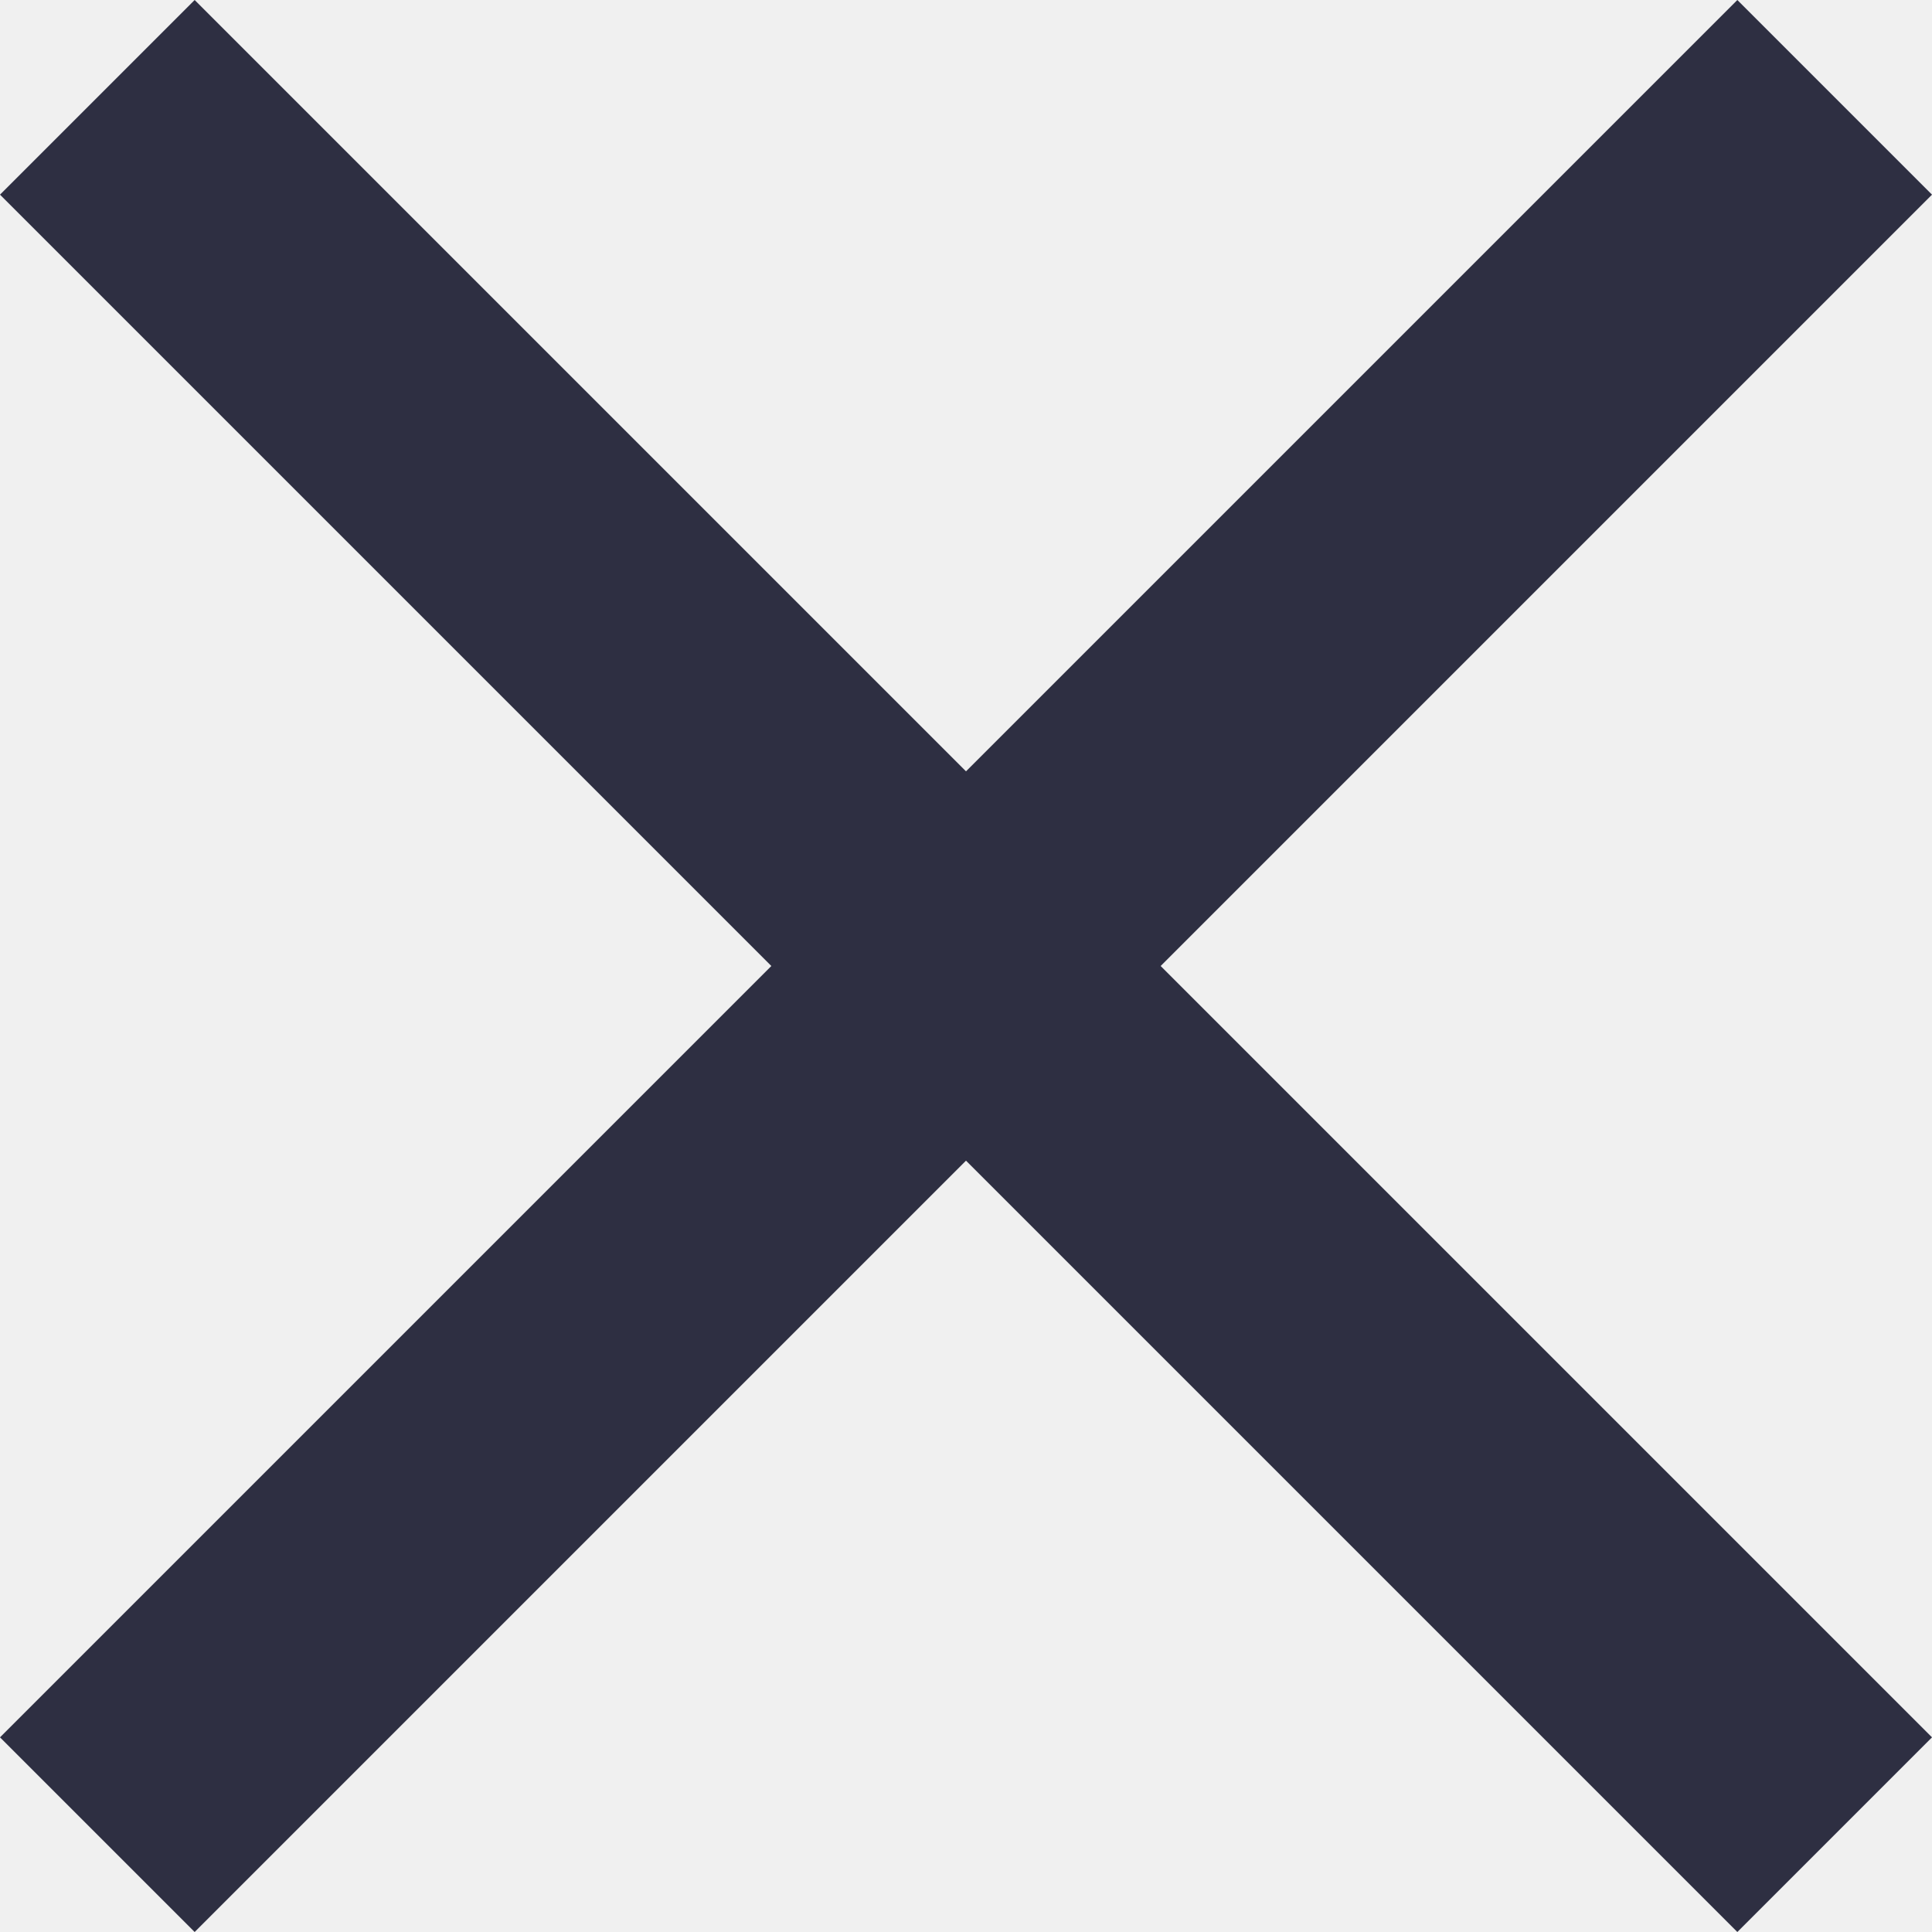
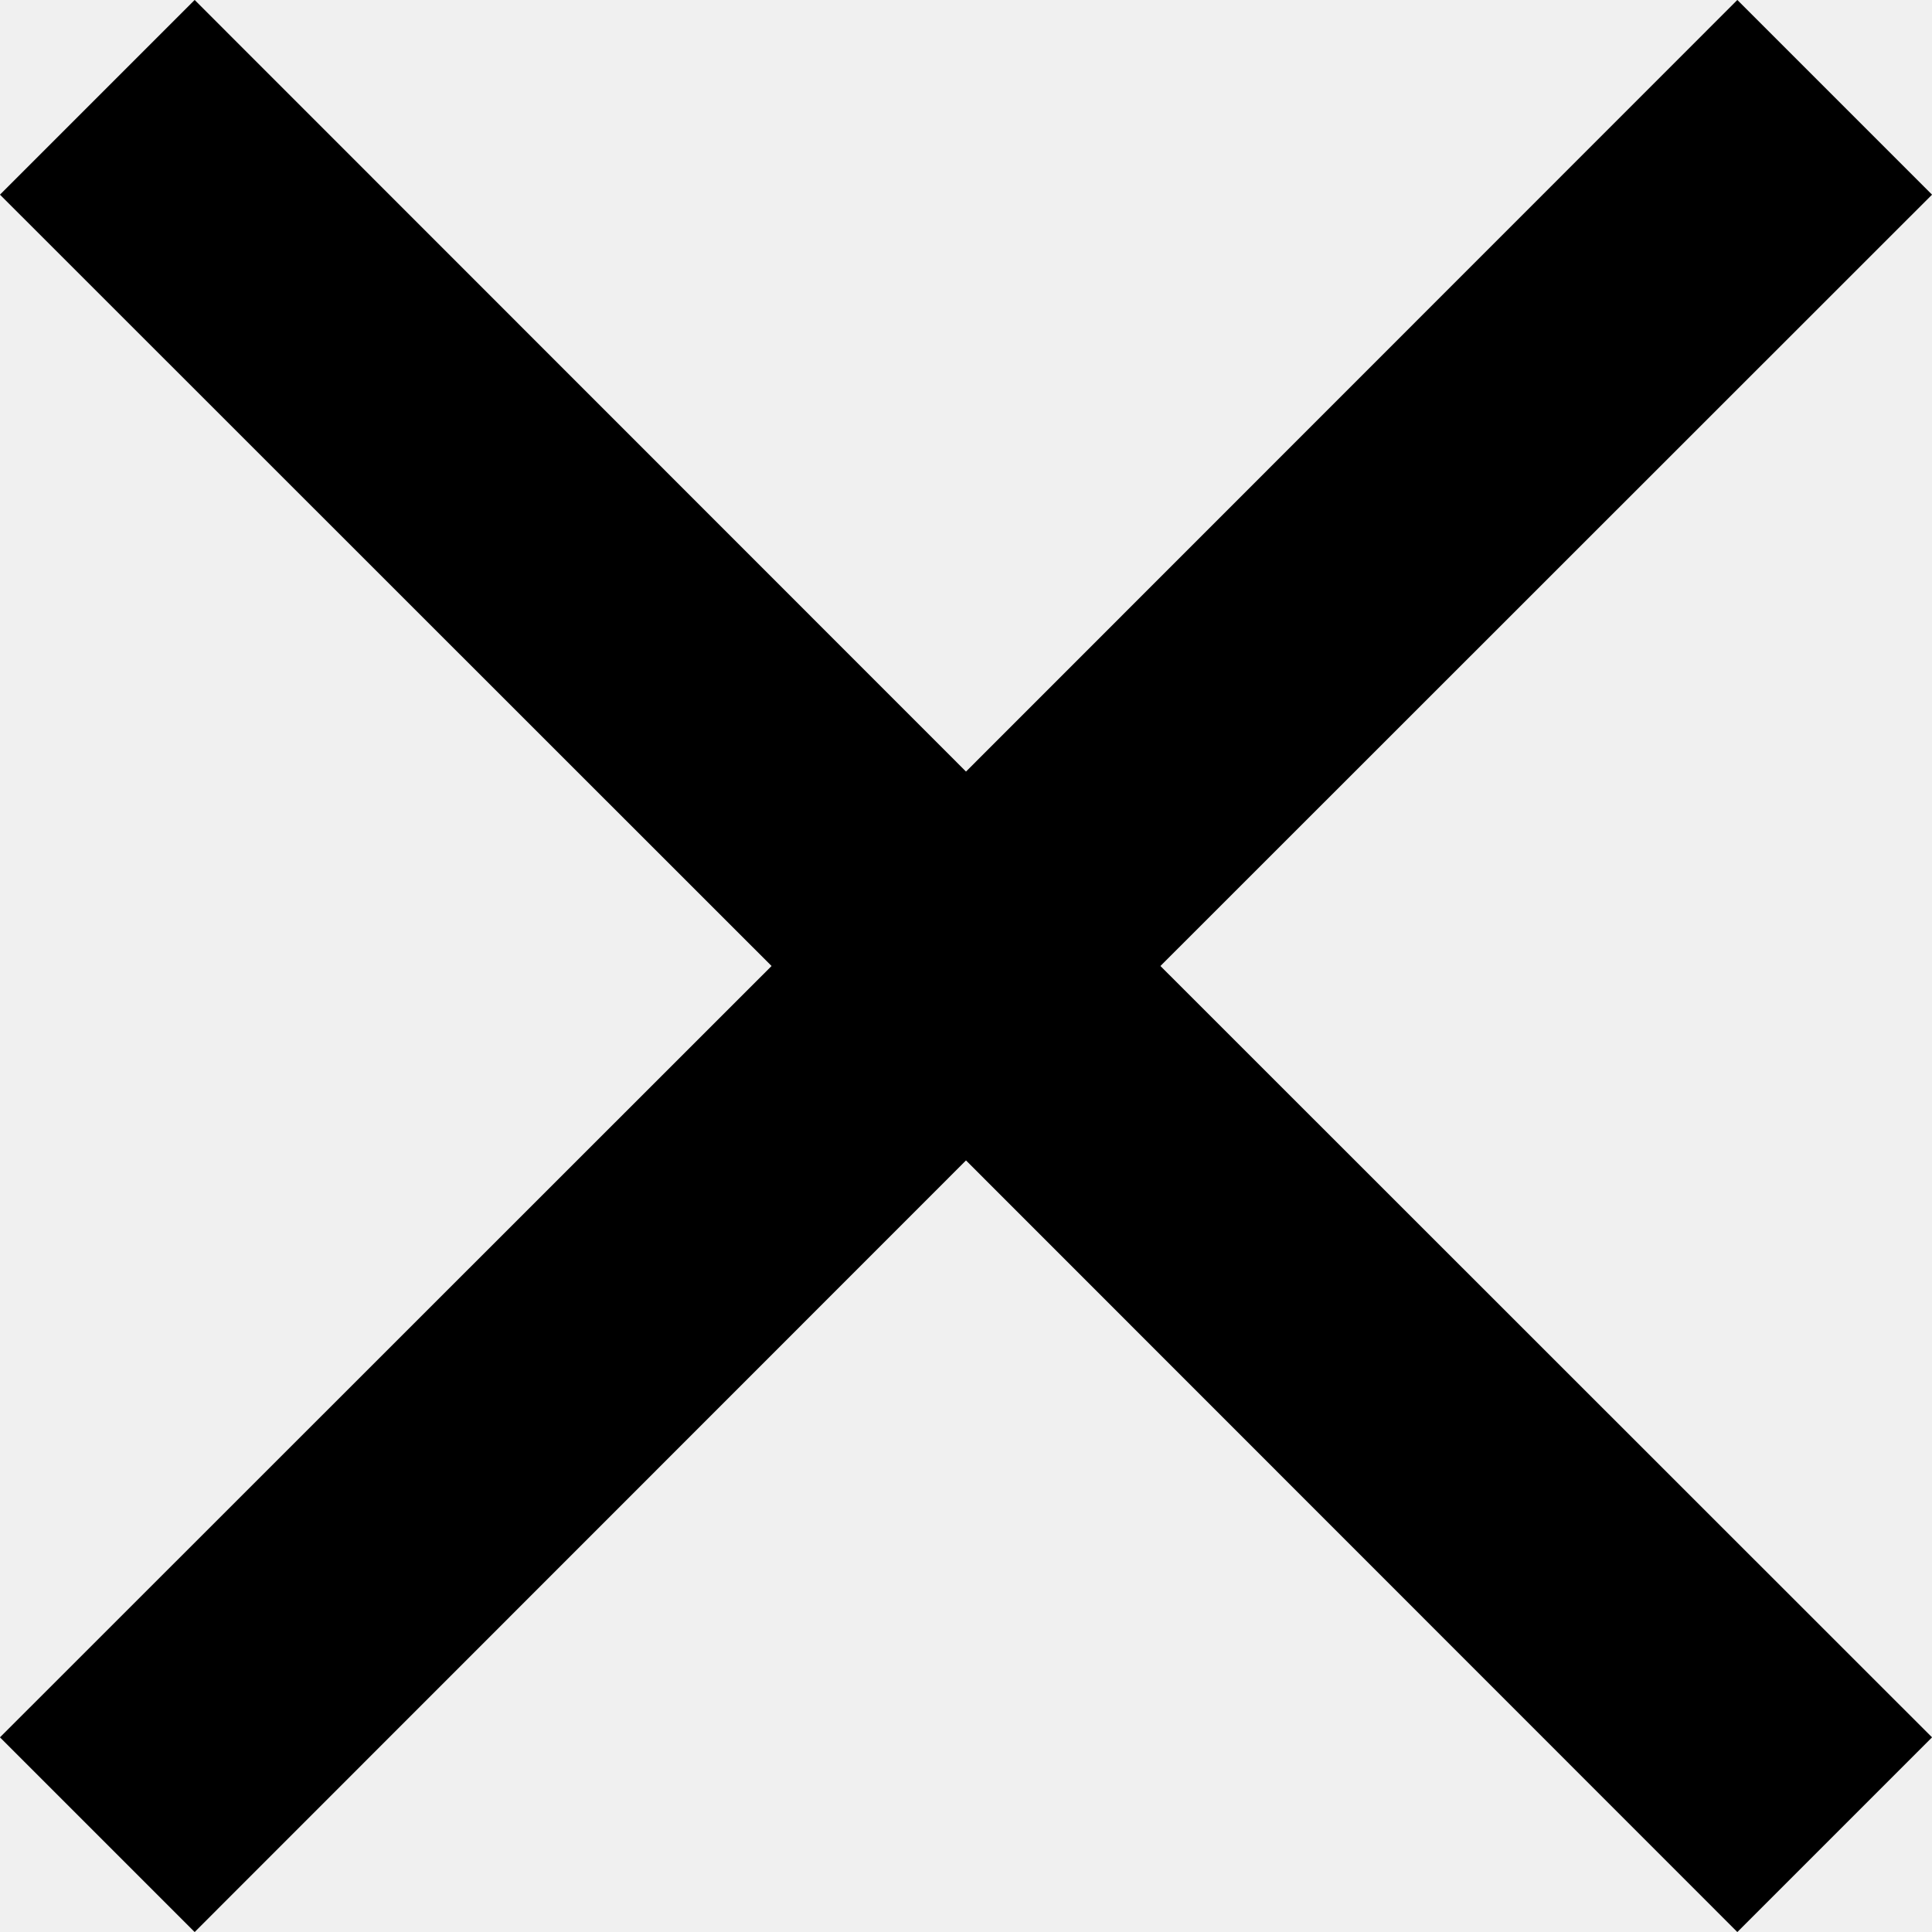
<svg xmlns="http://www.w3.org/2000/svg" width="8" height="8" viewBox="0 0 8 8" fill="none">
-   <g clip-path="url(#clip0_297024_946)">
-     <path d="M8 0.806L7.194 0L4 3.194L0.806 0L0 0.806L3.194 4L0 7.194L0.806 8L4 4.806L7.194 8L8 7.194L4.806 4L8 0.806Z" fill="#2E2F42" />
-   </g>
-   <defs>
-     <clipPath id="clip0_297024_946">
-       <rect width="8" height="8" fill="white" />
-     </clipPath>
-   </defs>
+   <path d="M7.293 0.806L4.452 3.646L4.099 4L4.452 4.354L7.293 7.194L7.194 7.293L4.354 4.452L4 4.099L3.646 4.452L0.806 7.293L0.707 7.194L3.548 4.354L3.901 4L3.548 3.646L0.707 0.806L0.806 0.707L3.646 3.548L4 3.901L4.354 3.548L7.194 0.707L7.293 0.806Z" fill="white" stroke="black" />
</svg>
